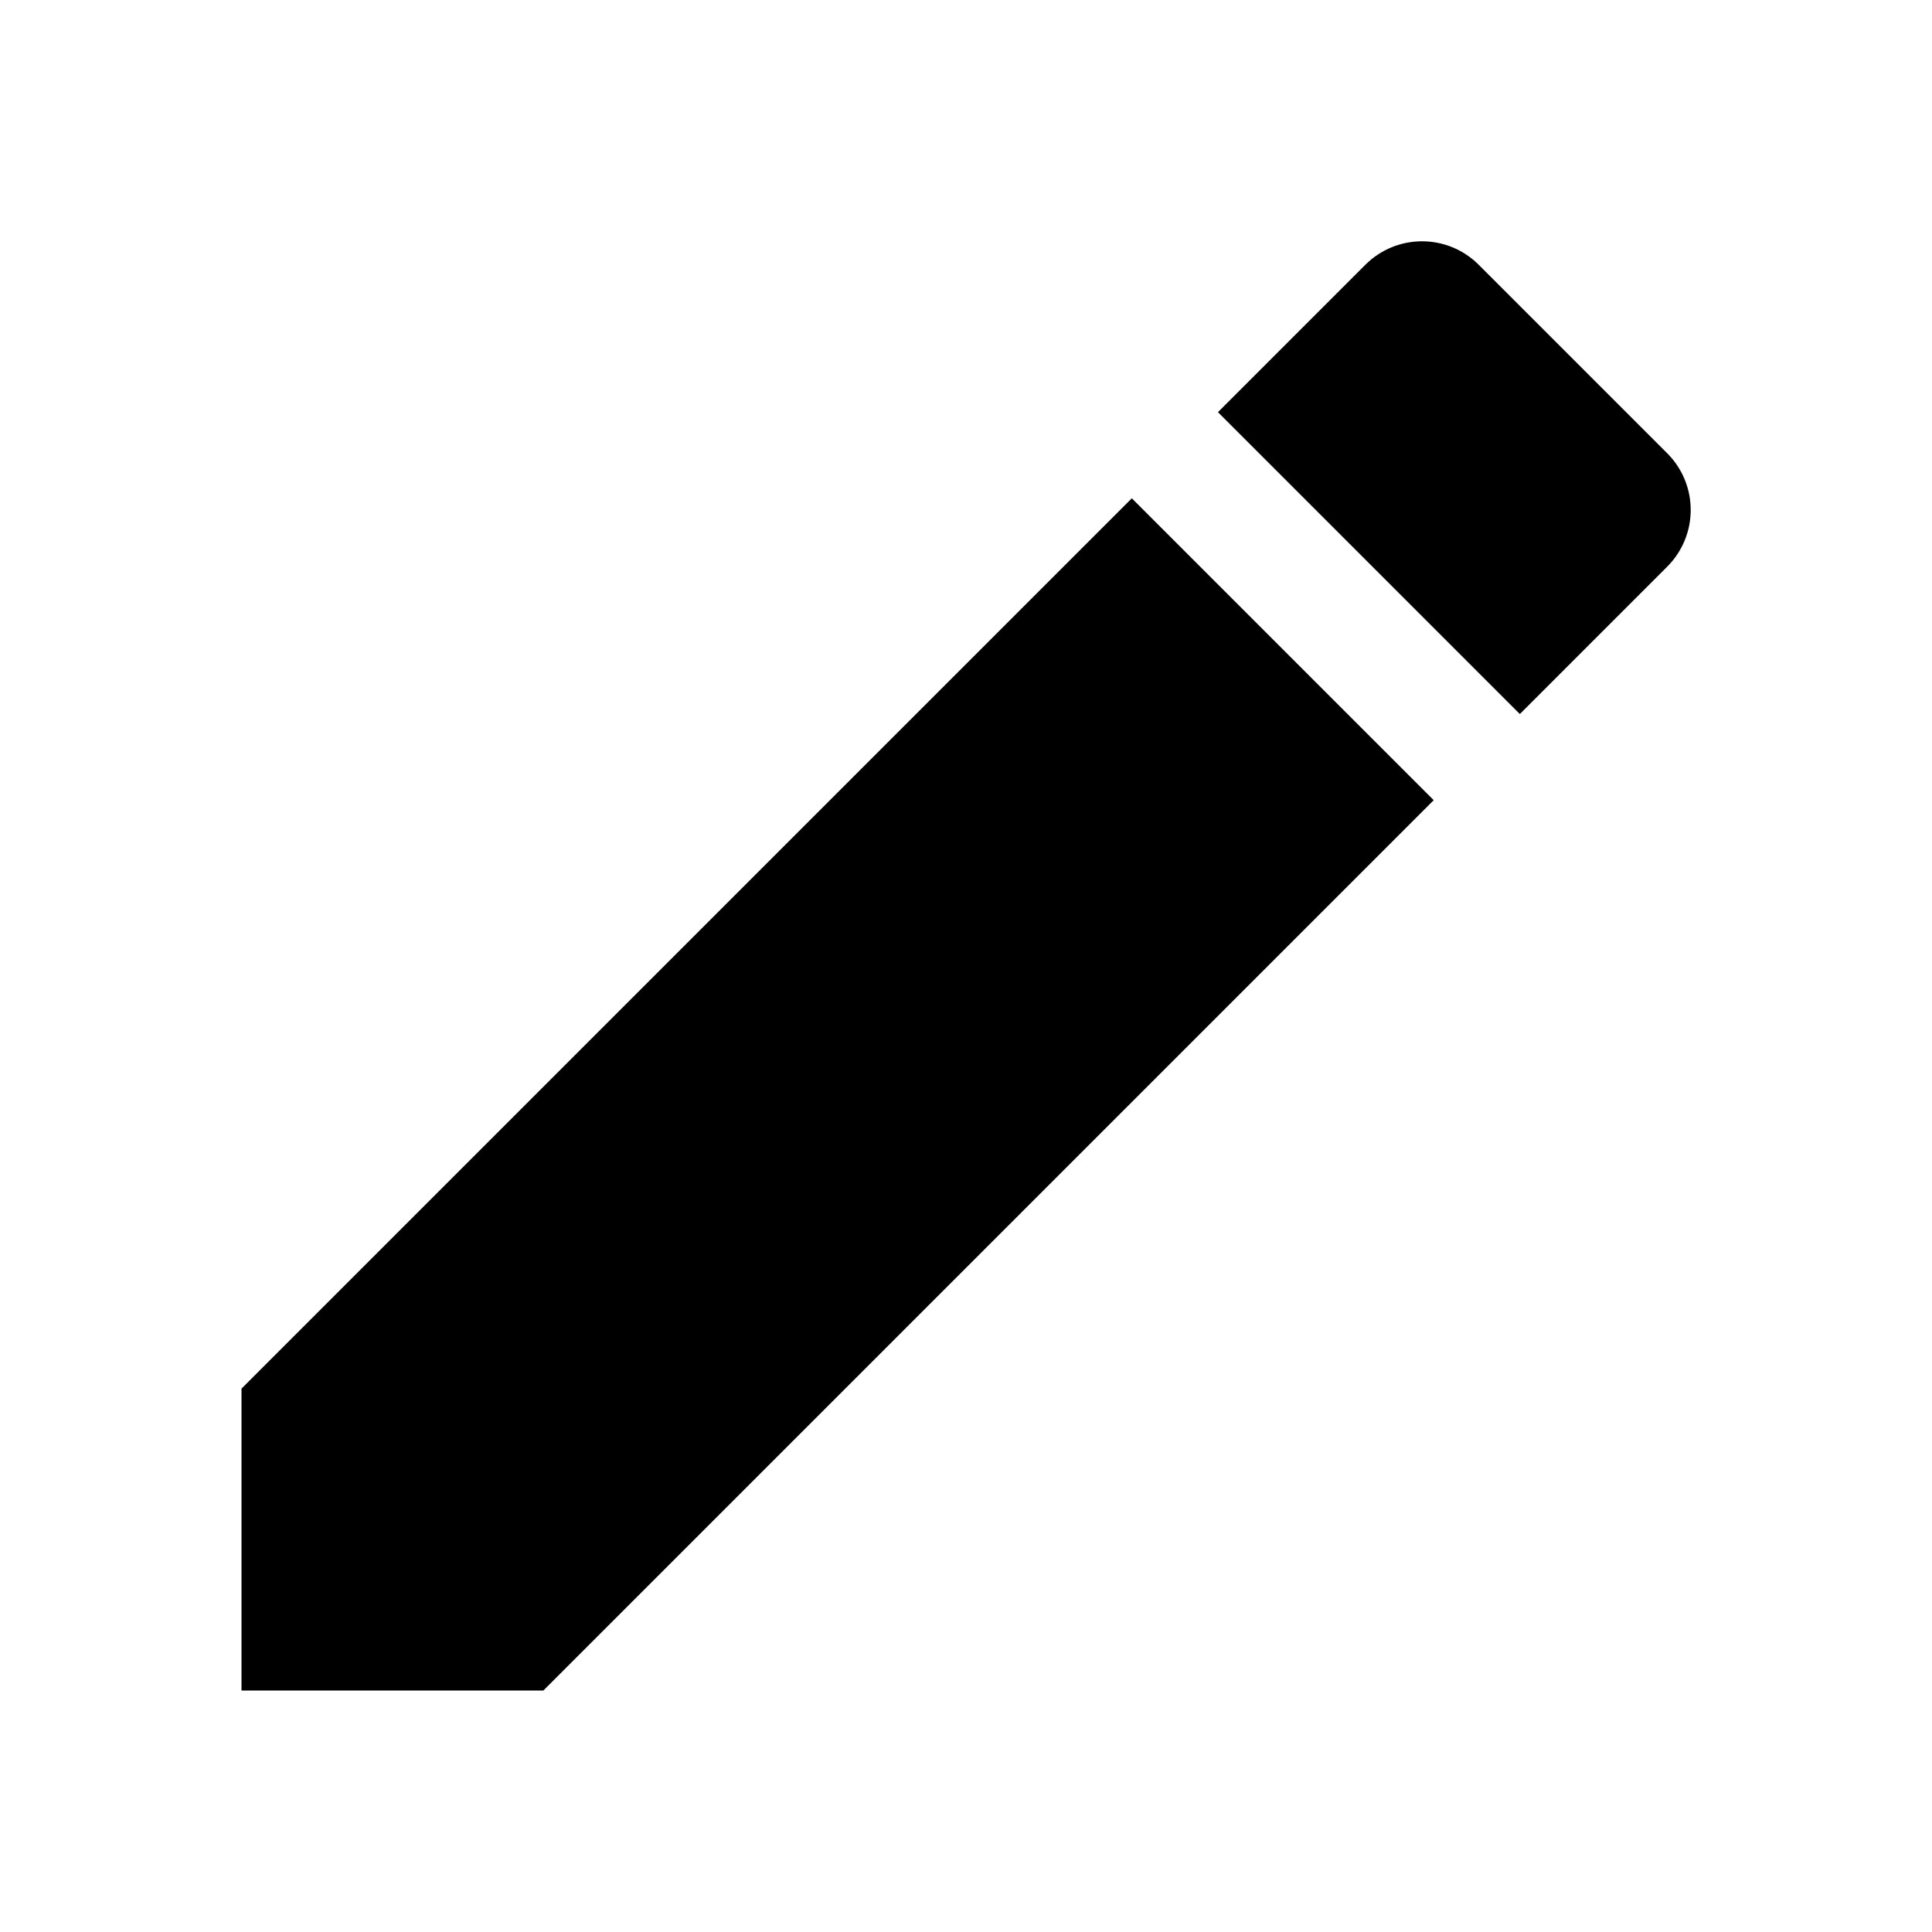
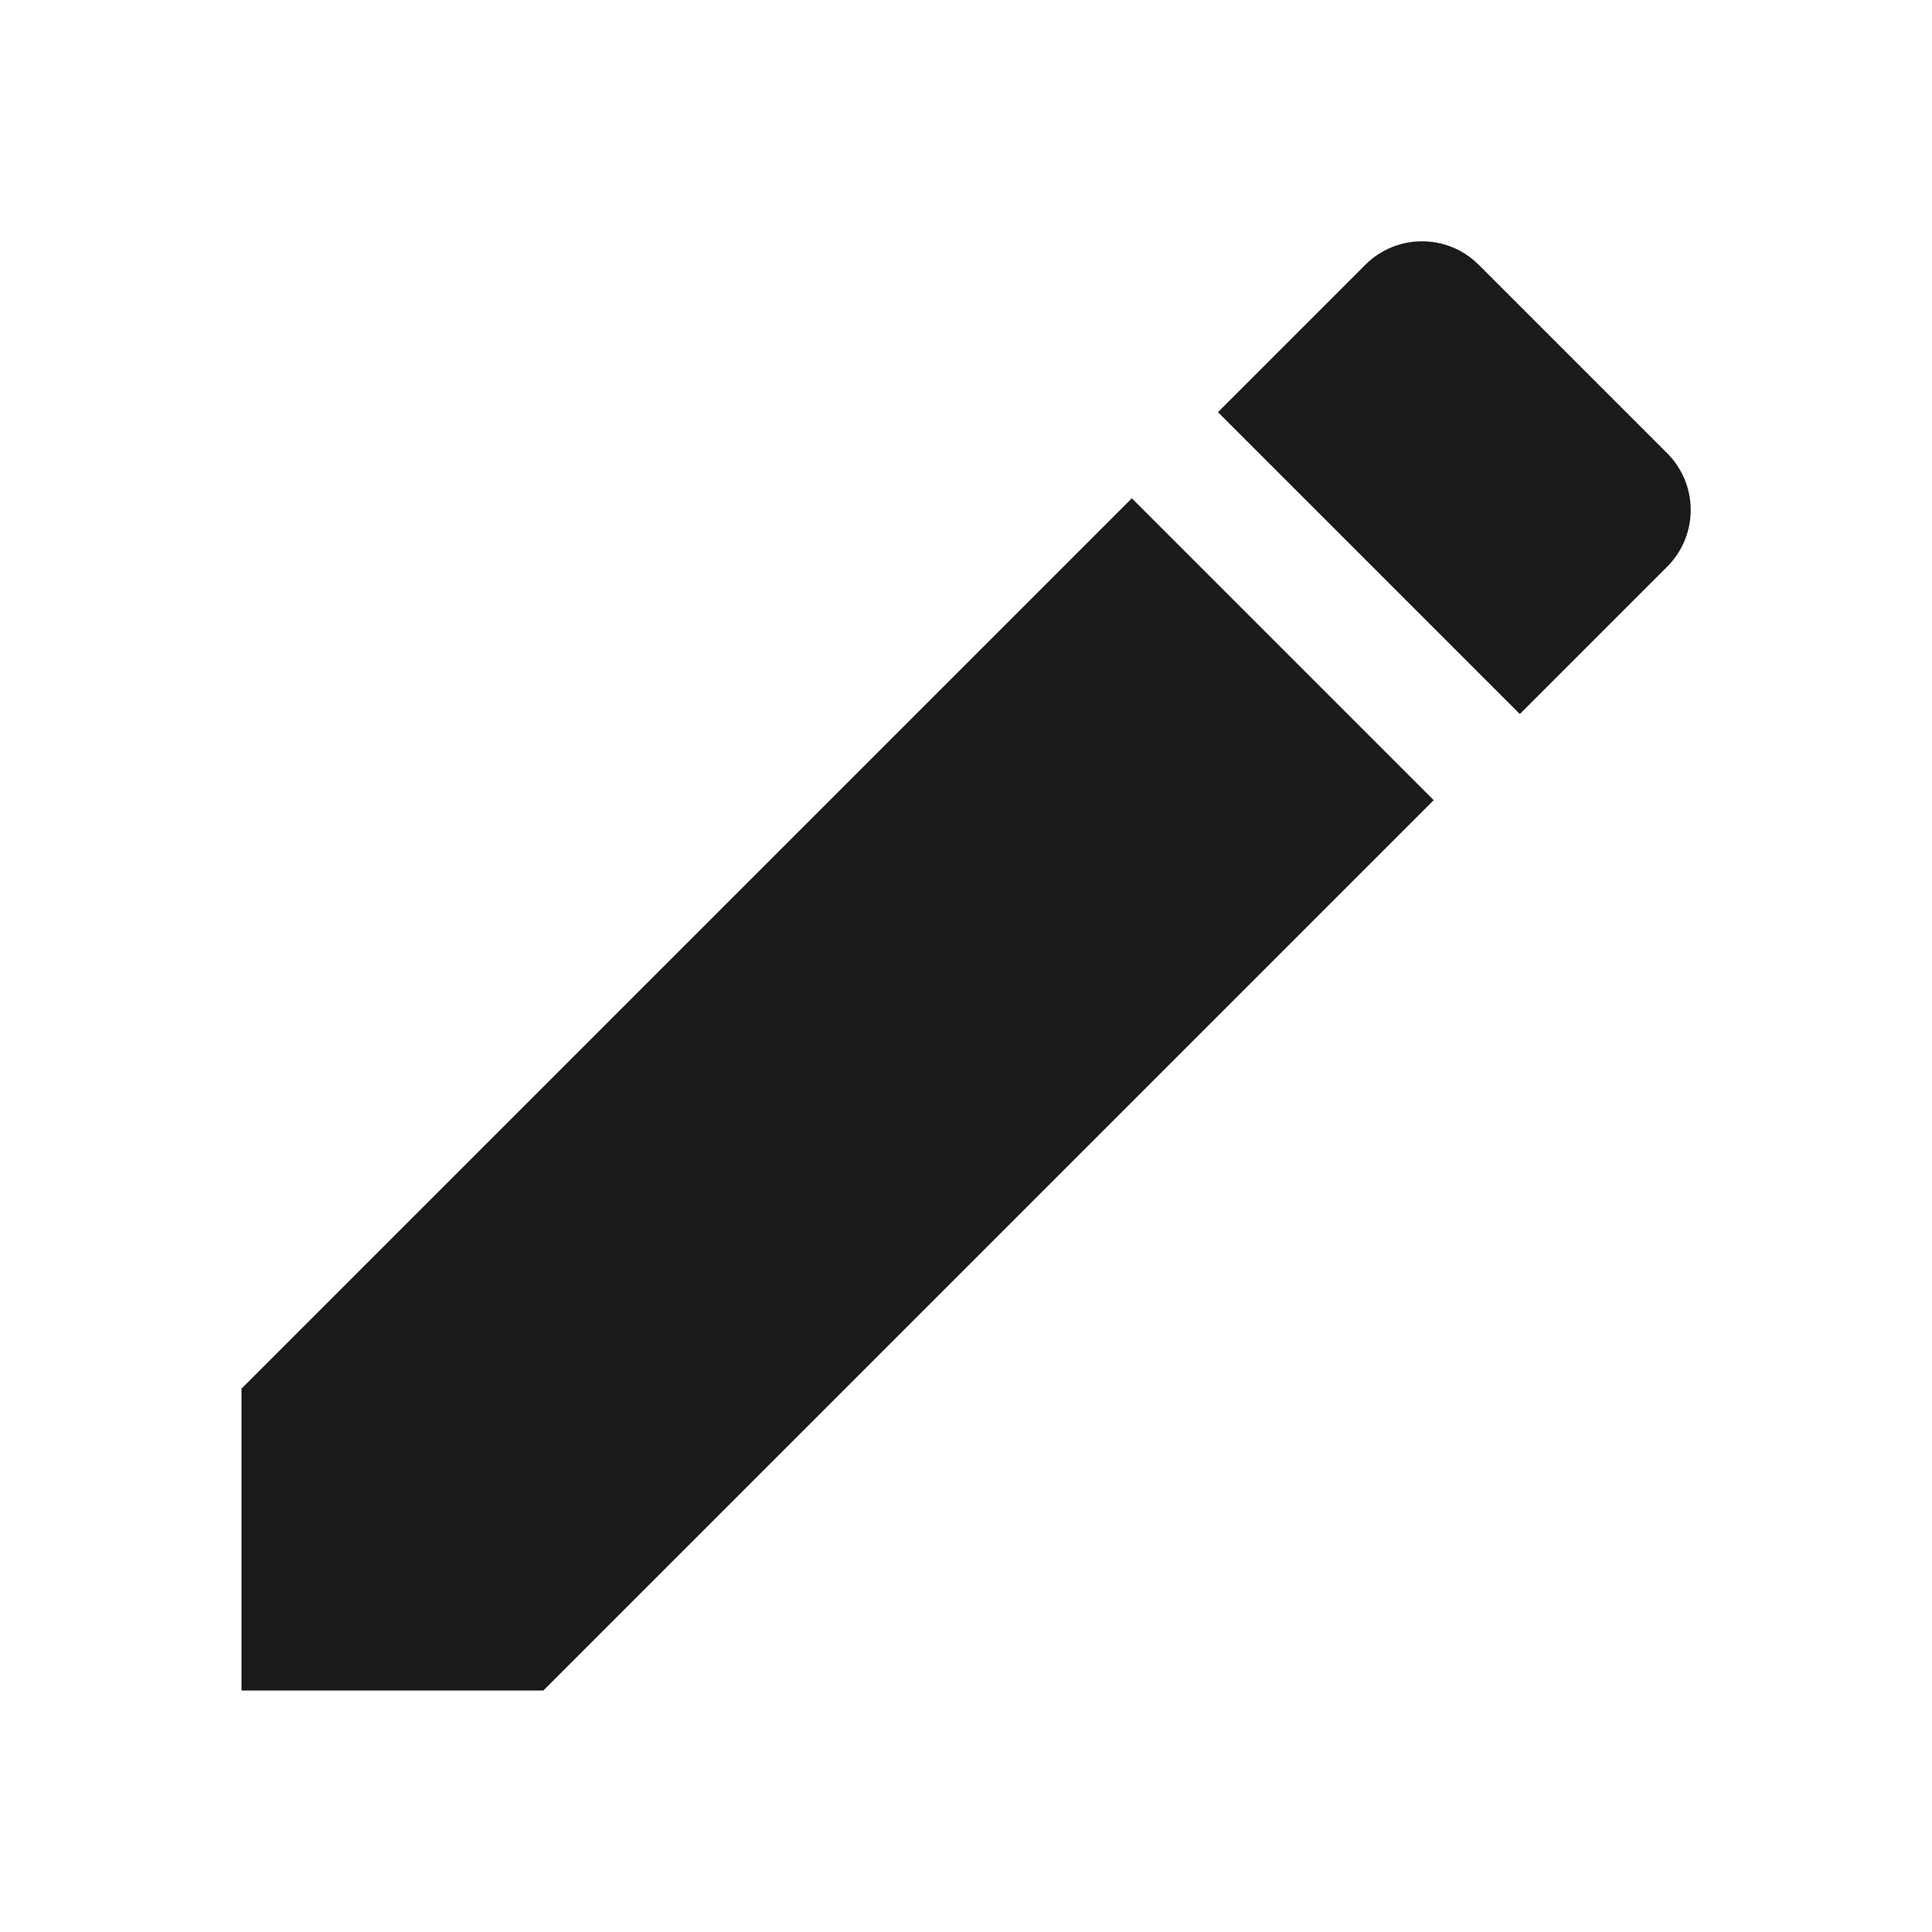
- <svg xmlns="http://www.w3.org/2000/svg" fill="#000000" height="24" viewBox="0 0 24 24" width="24">
+ <svg xmlns="http://www.w3.org/2000/svg" fill="#1a1a1a" height="24" viewBox="0 0 24 24" width="24">
  <path d="M3 17.25V21h3.75L17.81 9.94l-3.75-3.75L3 17.25zM20.71 7.04c.39-.39.39-1.02 0-1.41l-2.34-2.34c-.39-.39-1.02-.39-1.41 0l-1.83 1.83 3.75 3.75 1.83-1.83z" />
  <path d="M0 0h24v24H0z" fill="none" />
</svg>
